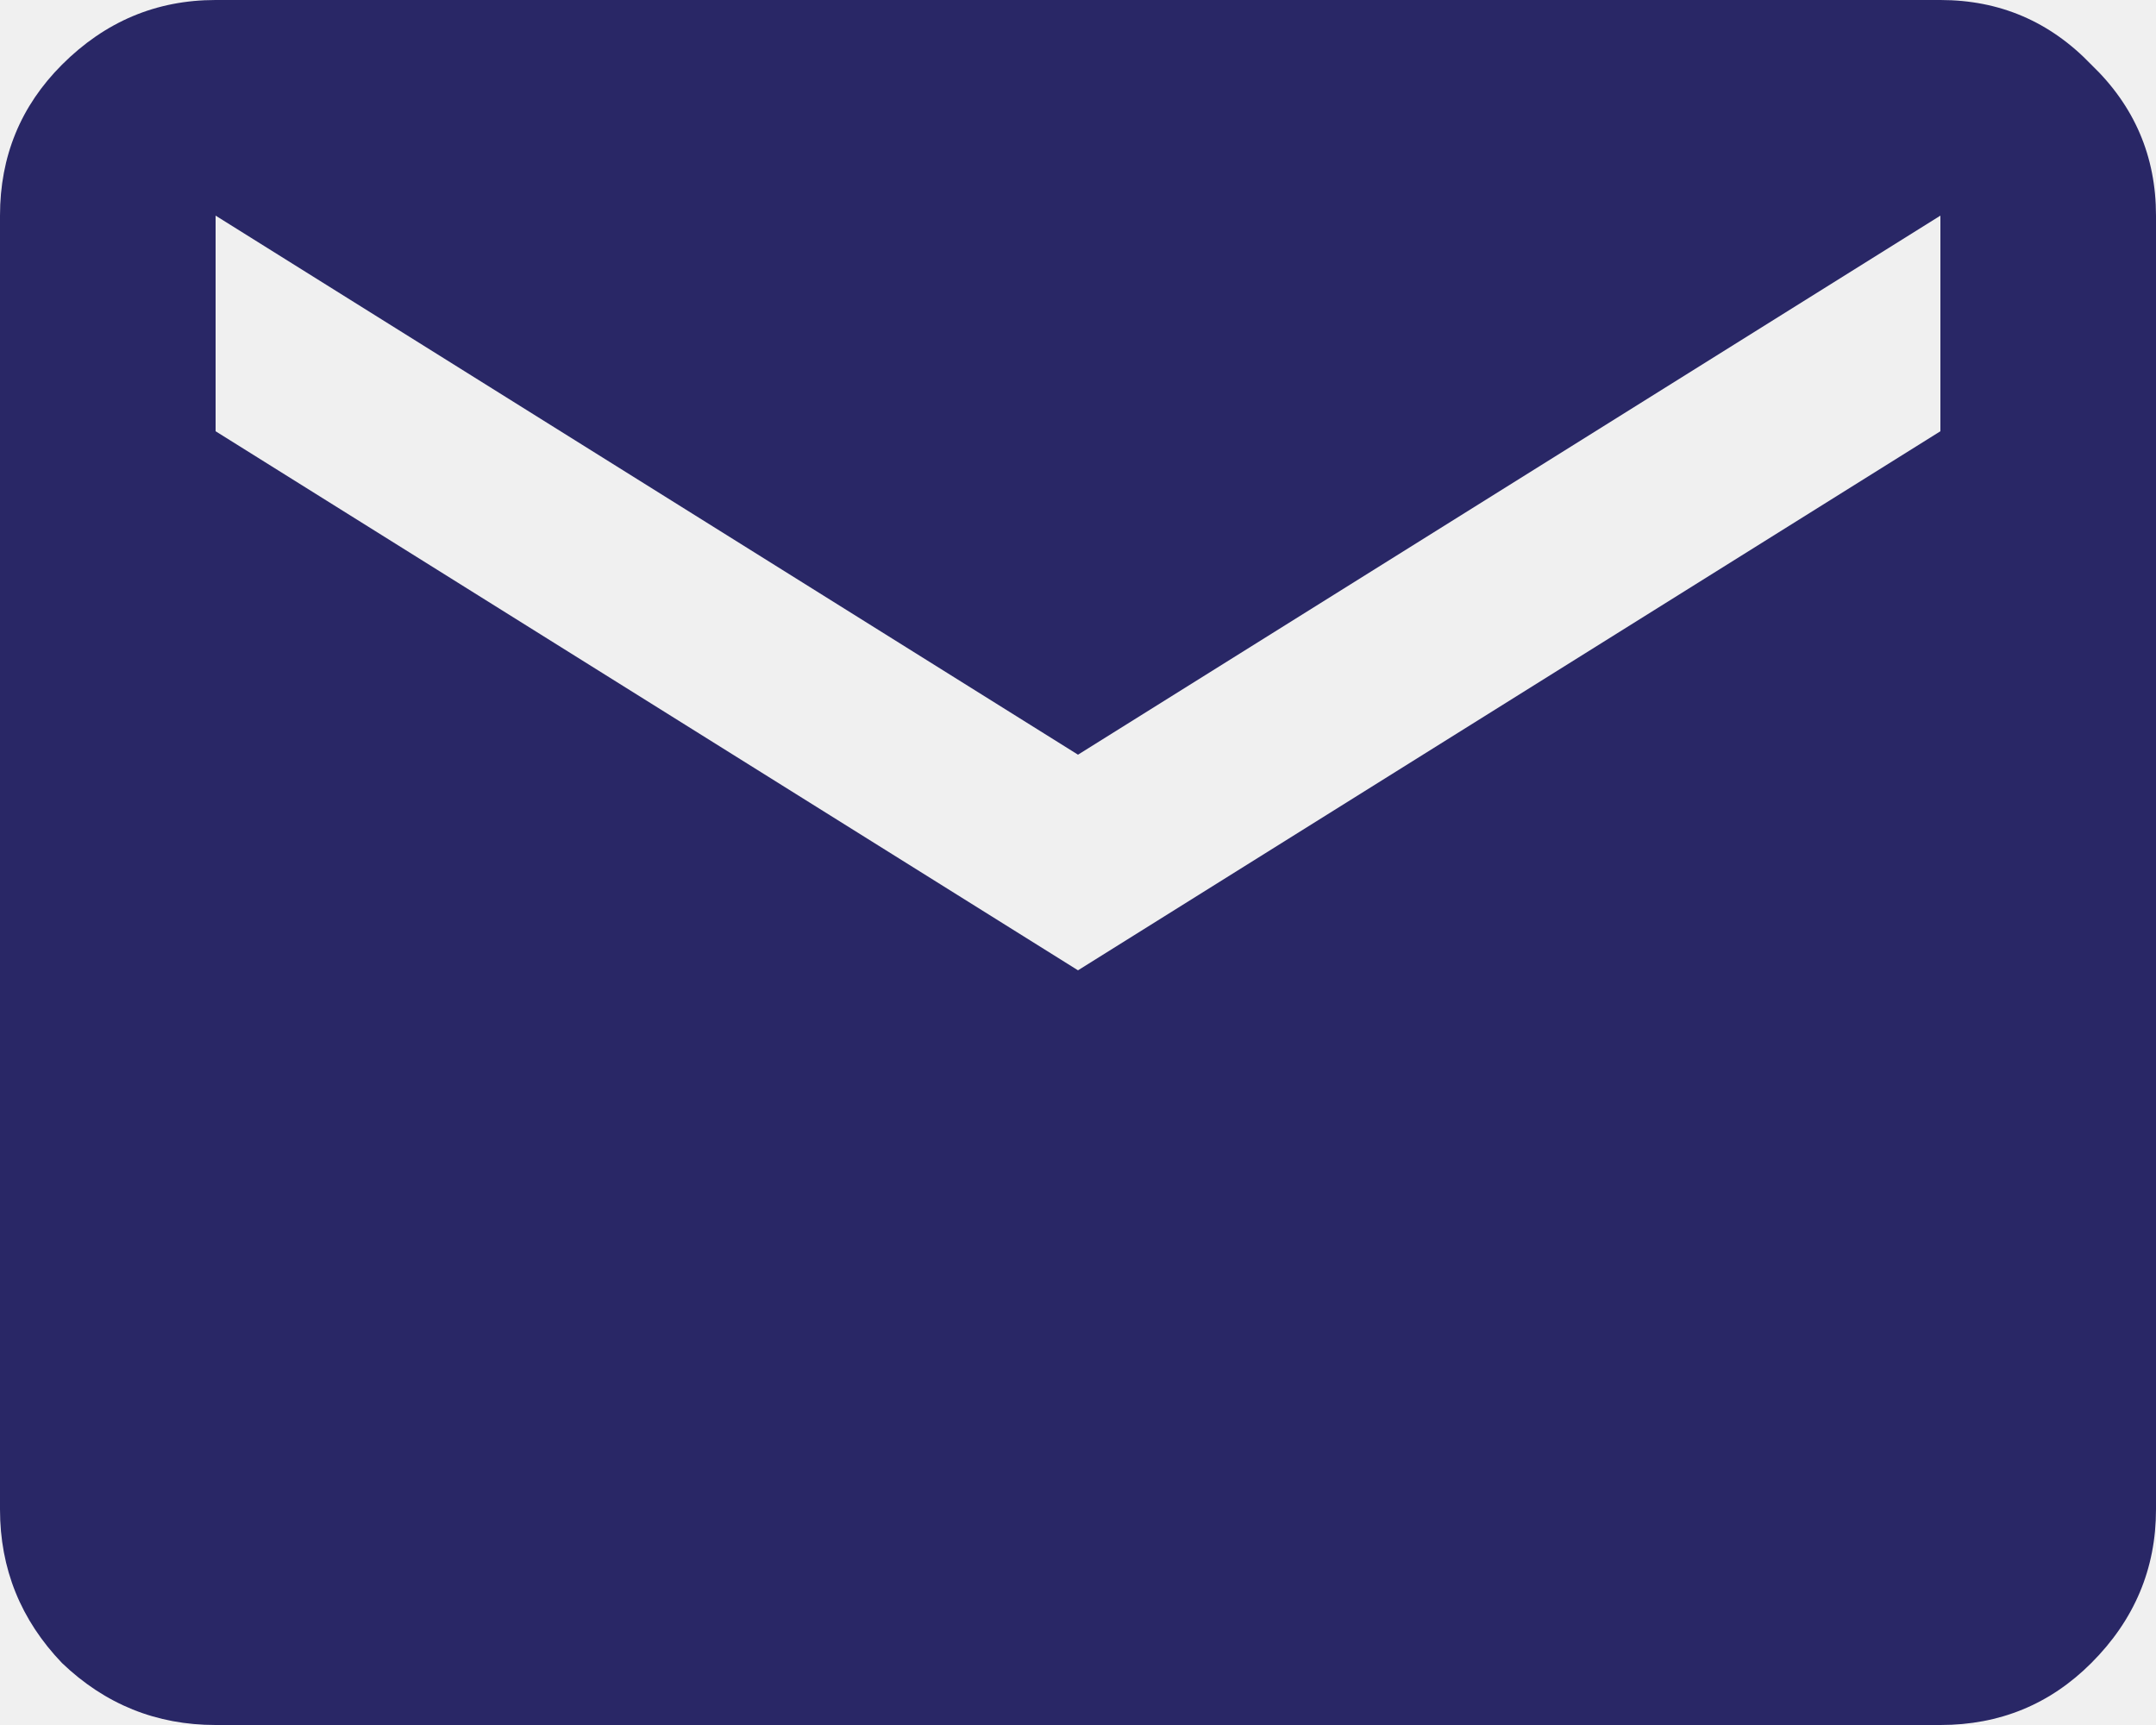
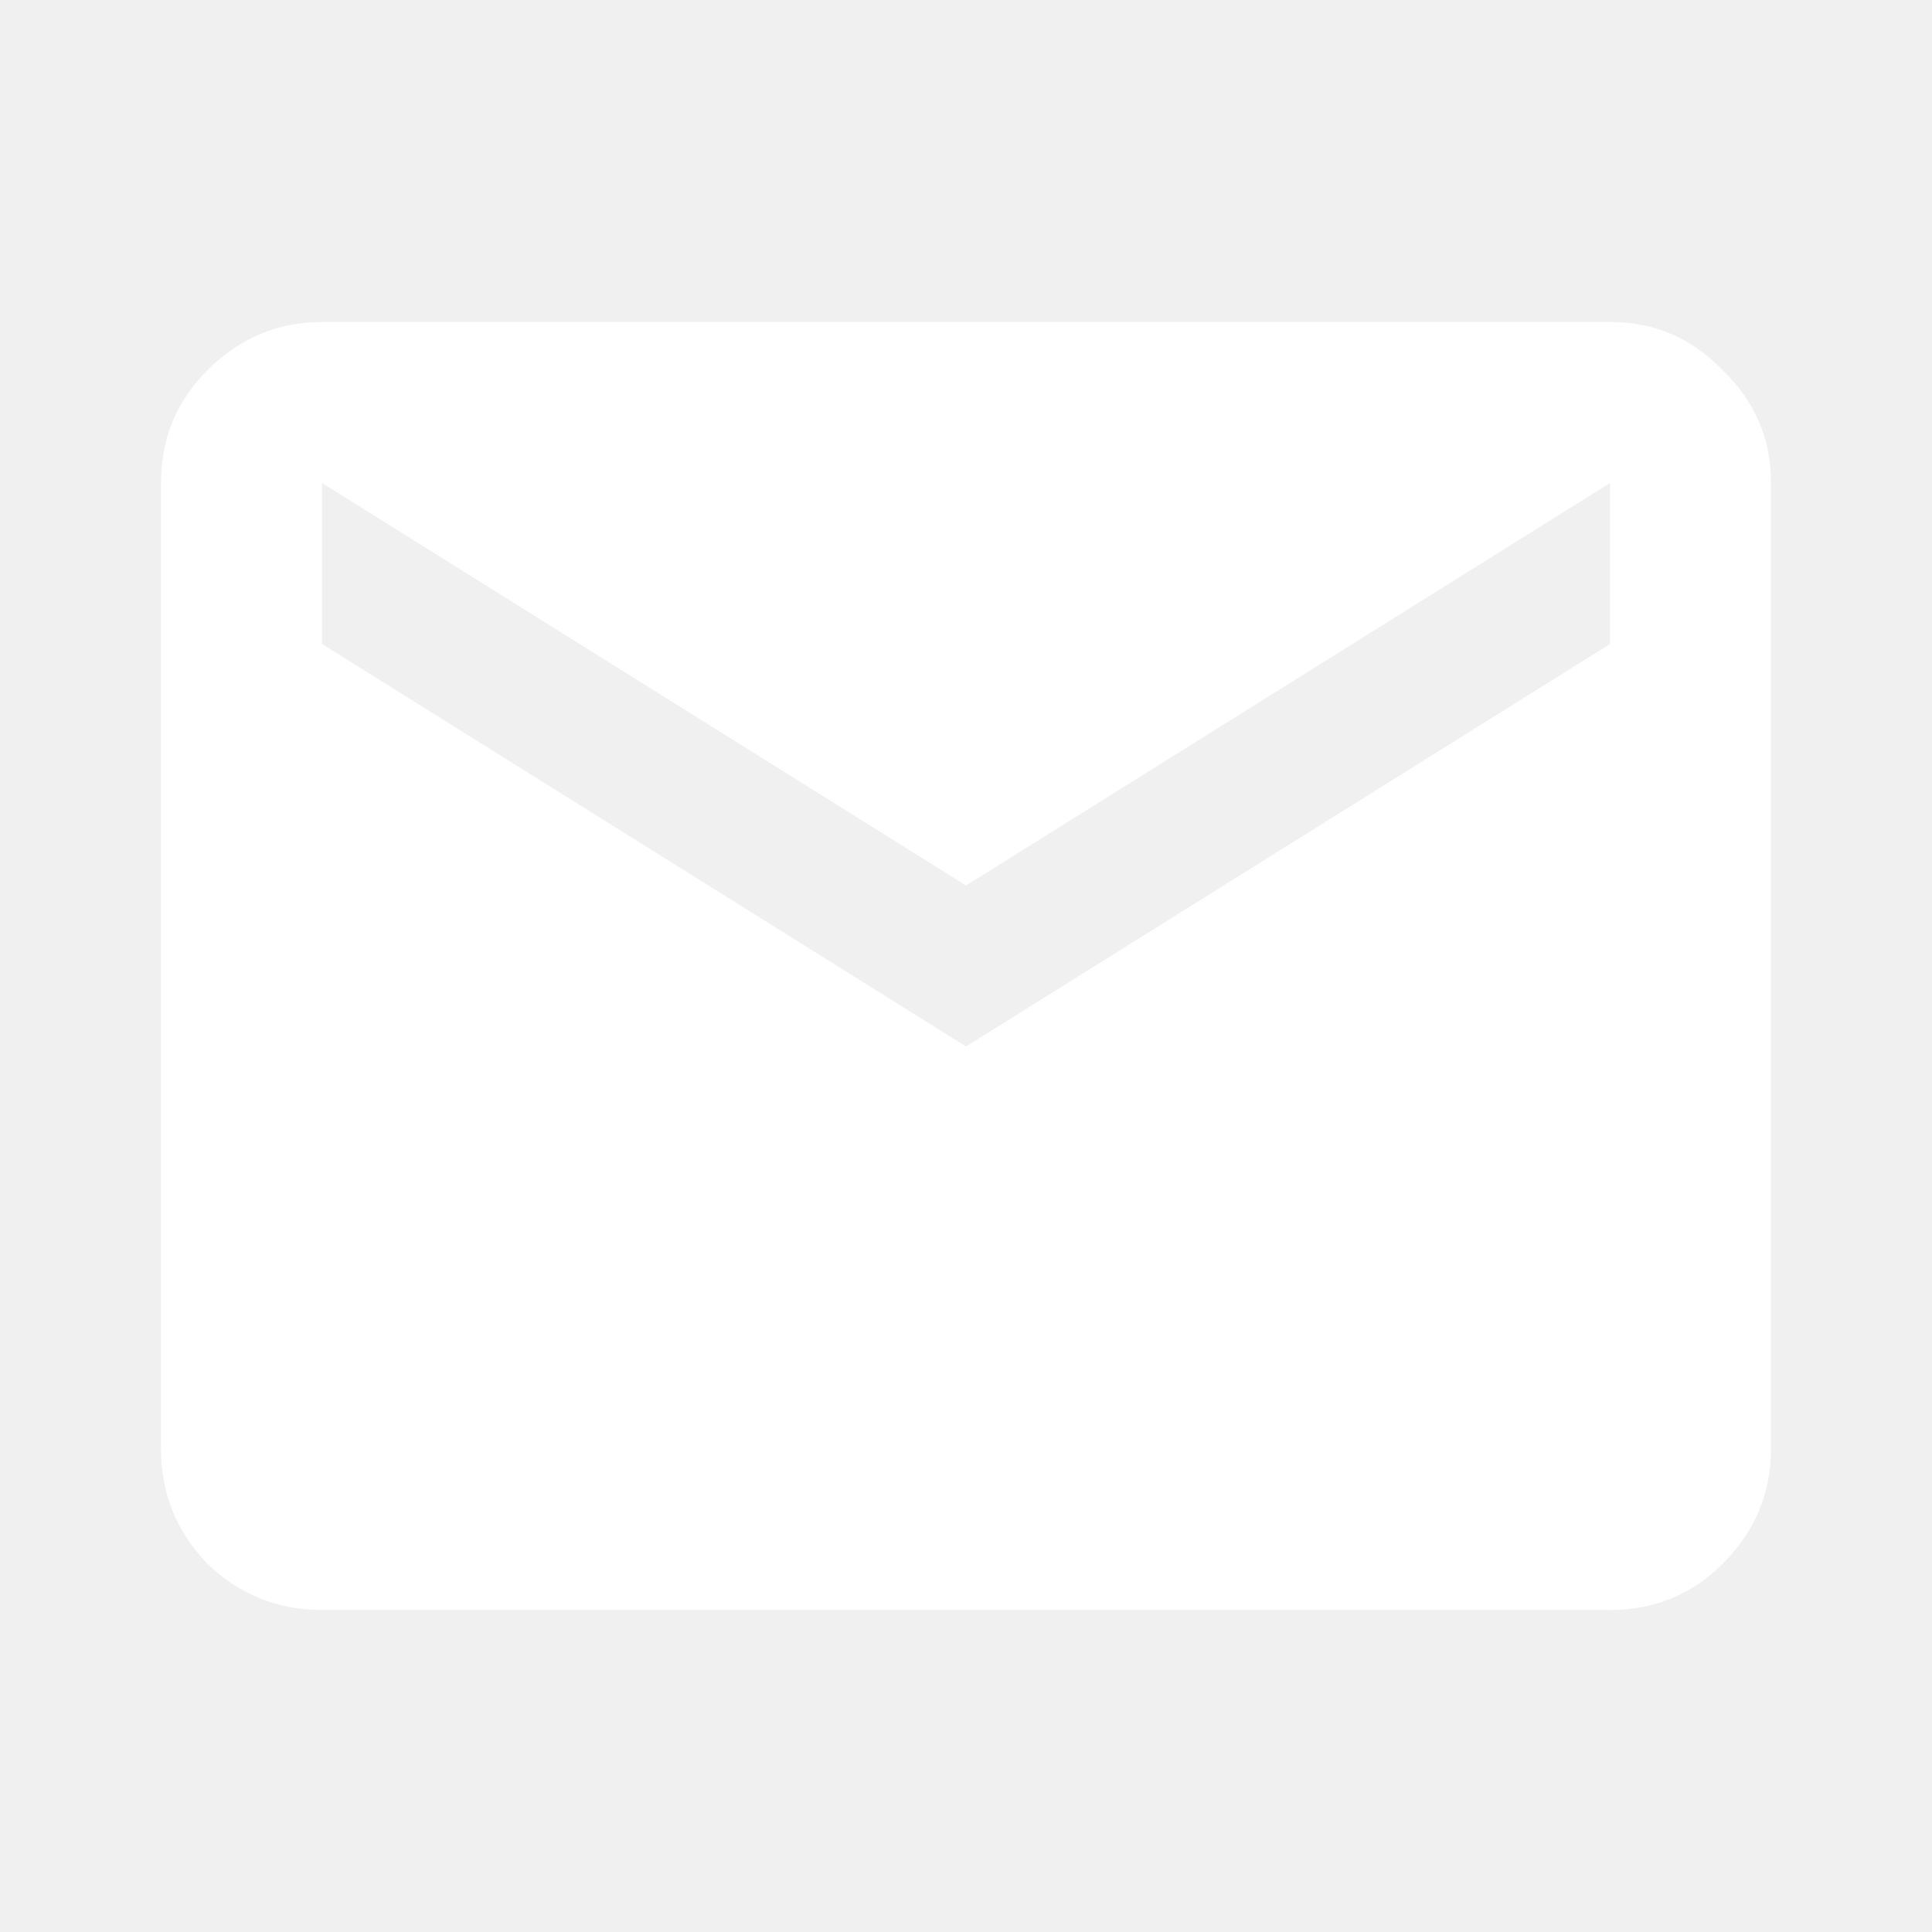
- <svg xmlns="http://www.w3.org/2000/svg" width="20" height="16" viewBox="0 0 20 16" fill="none">
-   <path d="M2 16C1.45 16 0.975 15.808 0.575 15.425C0.192 15.025 0 14.55 0 14V2C0 1.45 0.192 0.983 0.575 0.6C0.975 0.2 1.45 0 2 0H18C18.55 0 19.017 0.2 19.4 0.6C19.8 0.983 20 1.45 20 2V14C20 14.55 19.8 15.025 19.4 15.425C19.017 15.808 18.55 16 18 16H2ZM10 9L18 4V2L10 7L2 2V4L10 9Z" fill="#292766" />
+ <svg xmlns="http://www.w3.org/2000/svg" width="24" height="24" viewBox="0 0 24 24" fill="none">
+   <path d="M4 20C3.45 20 2.975 19.808 2.575 19.425C2.192 19.025 2 18.55 2 18V6C2 5.45 2.192 4.983 2.575 4.6C2.975 4.2 3.45 4 4 4H20C20.55 4 21.017 4.2 21.4 4.6C21.8 4.983 22 5.45 22 6V18C22 18.55 21.8 19.025 21.4 19.425C21.017 19.808 20.55 20 20 20H4ZM12 13L20 8V6L12 11L4 6V8L12 13Z" fill="white" />
</svg>
